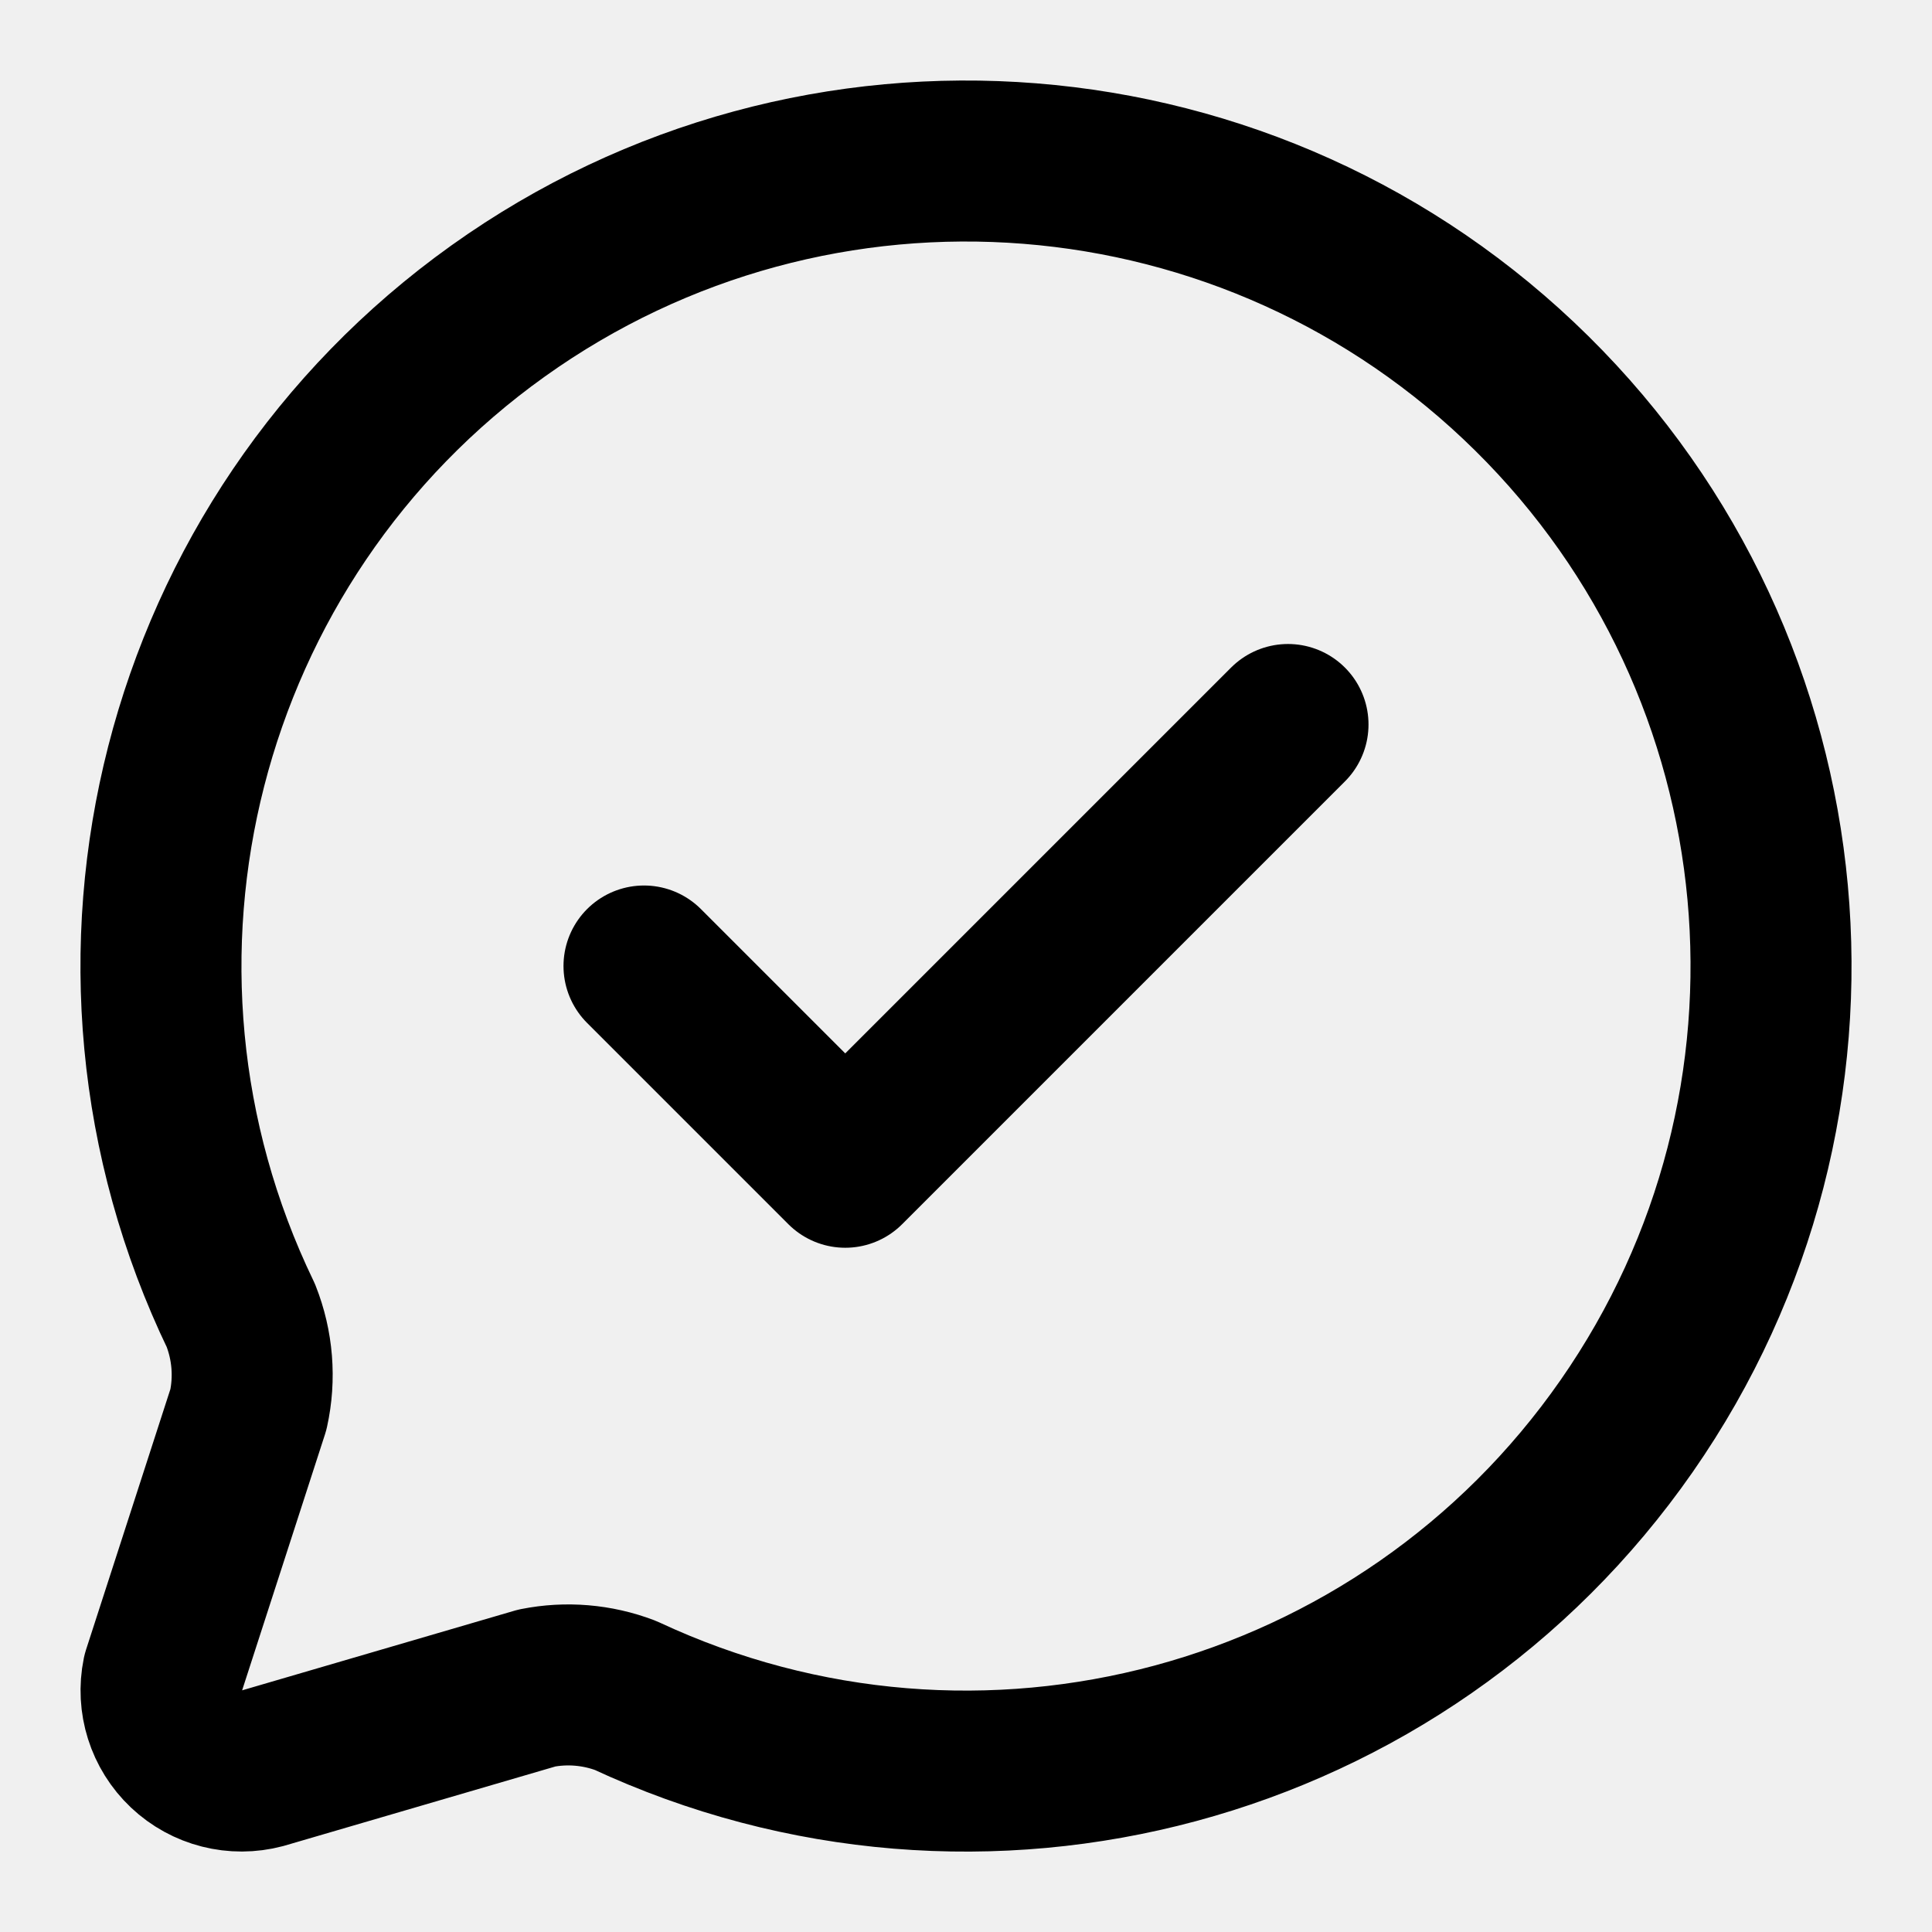
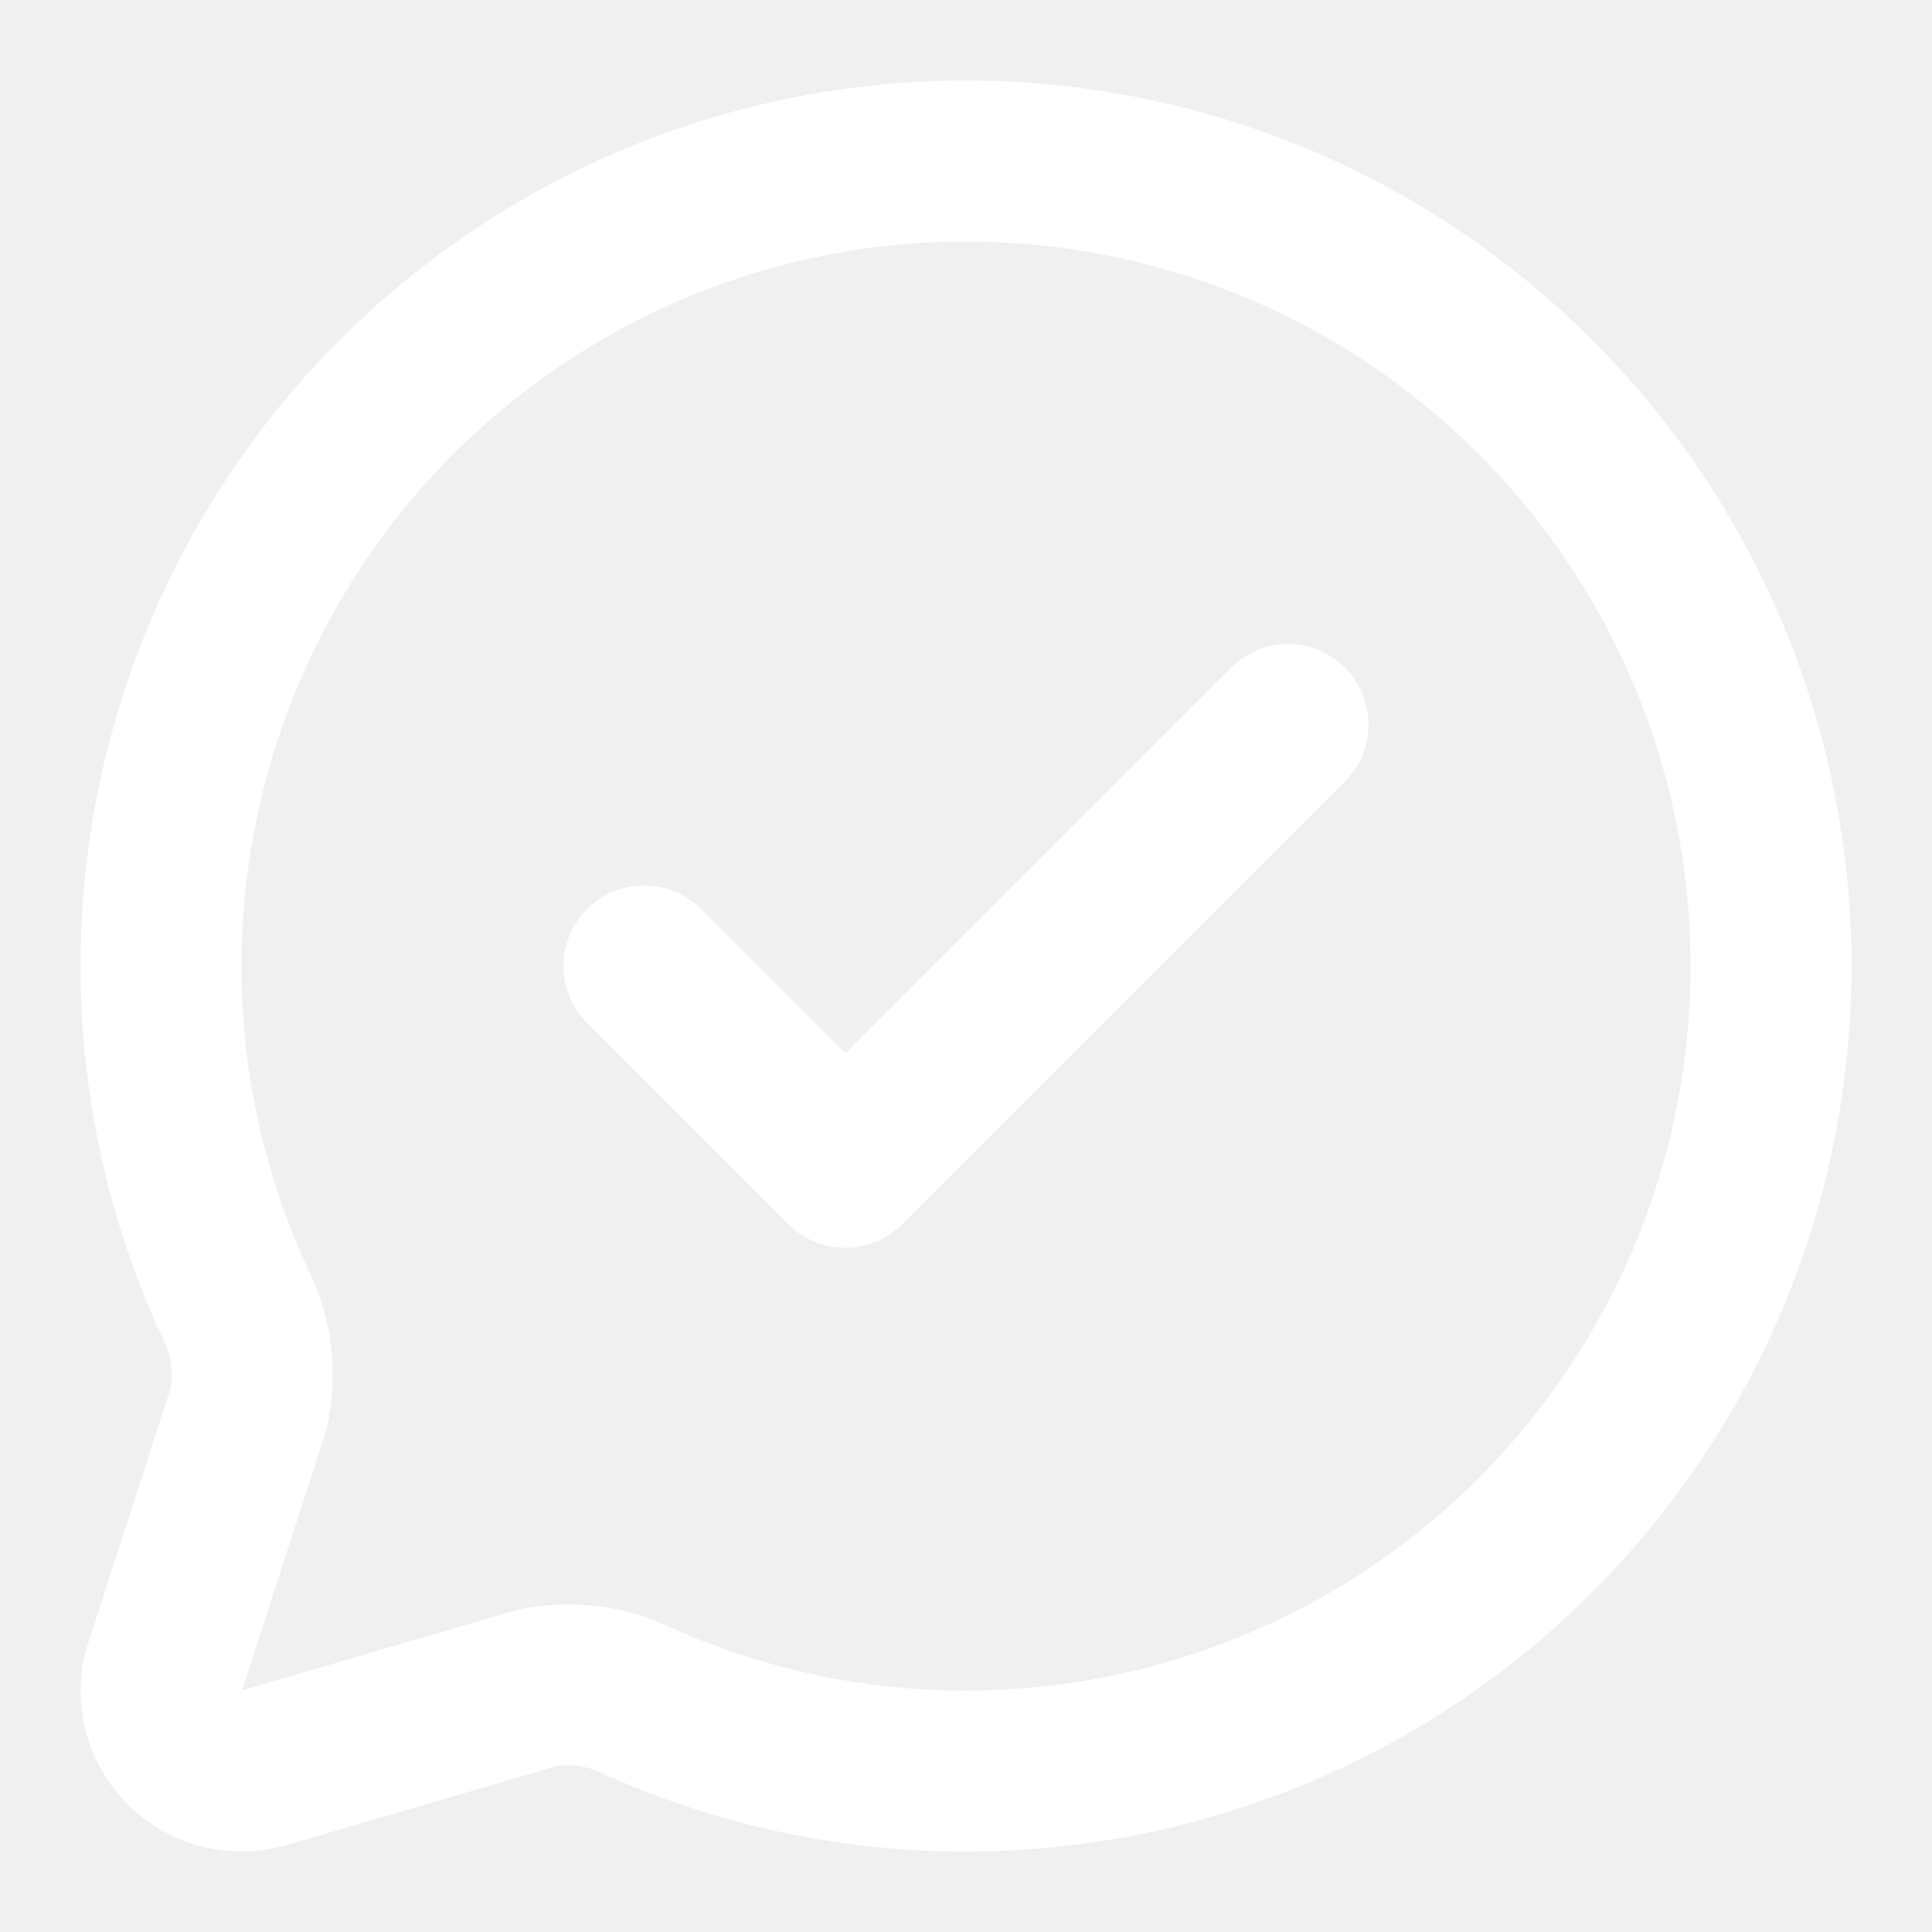
- <svg xmlns="http://www.w3.org/2000/svg" width="24" height="24" viewBox="0 0 24 24" fill="none" stroke="currentColor" stroke-width="2" stroke-linecap="round" stroke-linejoin="round" class="lucide lucide-message-circle-check preview-icon">
+ <svg xmlns="http://www.w3.org/2000/svg" width="24" height="24" viewBox="0 0 24 24" fill="none" stroke="#fff" stroke-width="2" stroke-linecap="round" stroke-linejoin="round" class="lucide lucide-message-circle-check preview-icon">
  <path d="M2.992 16.342a2 2 0 0 1 .094 1.167l-1.065 3.29a1 1 0 0 0 1.236 1.168l3.413-.998a2 2 0 0 1 1.099.092 10 10 0 1 0-4.777-4.719" />
  <path d="m16 9-5.5 5.5L8 12" />
</svg>
